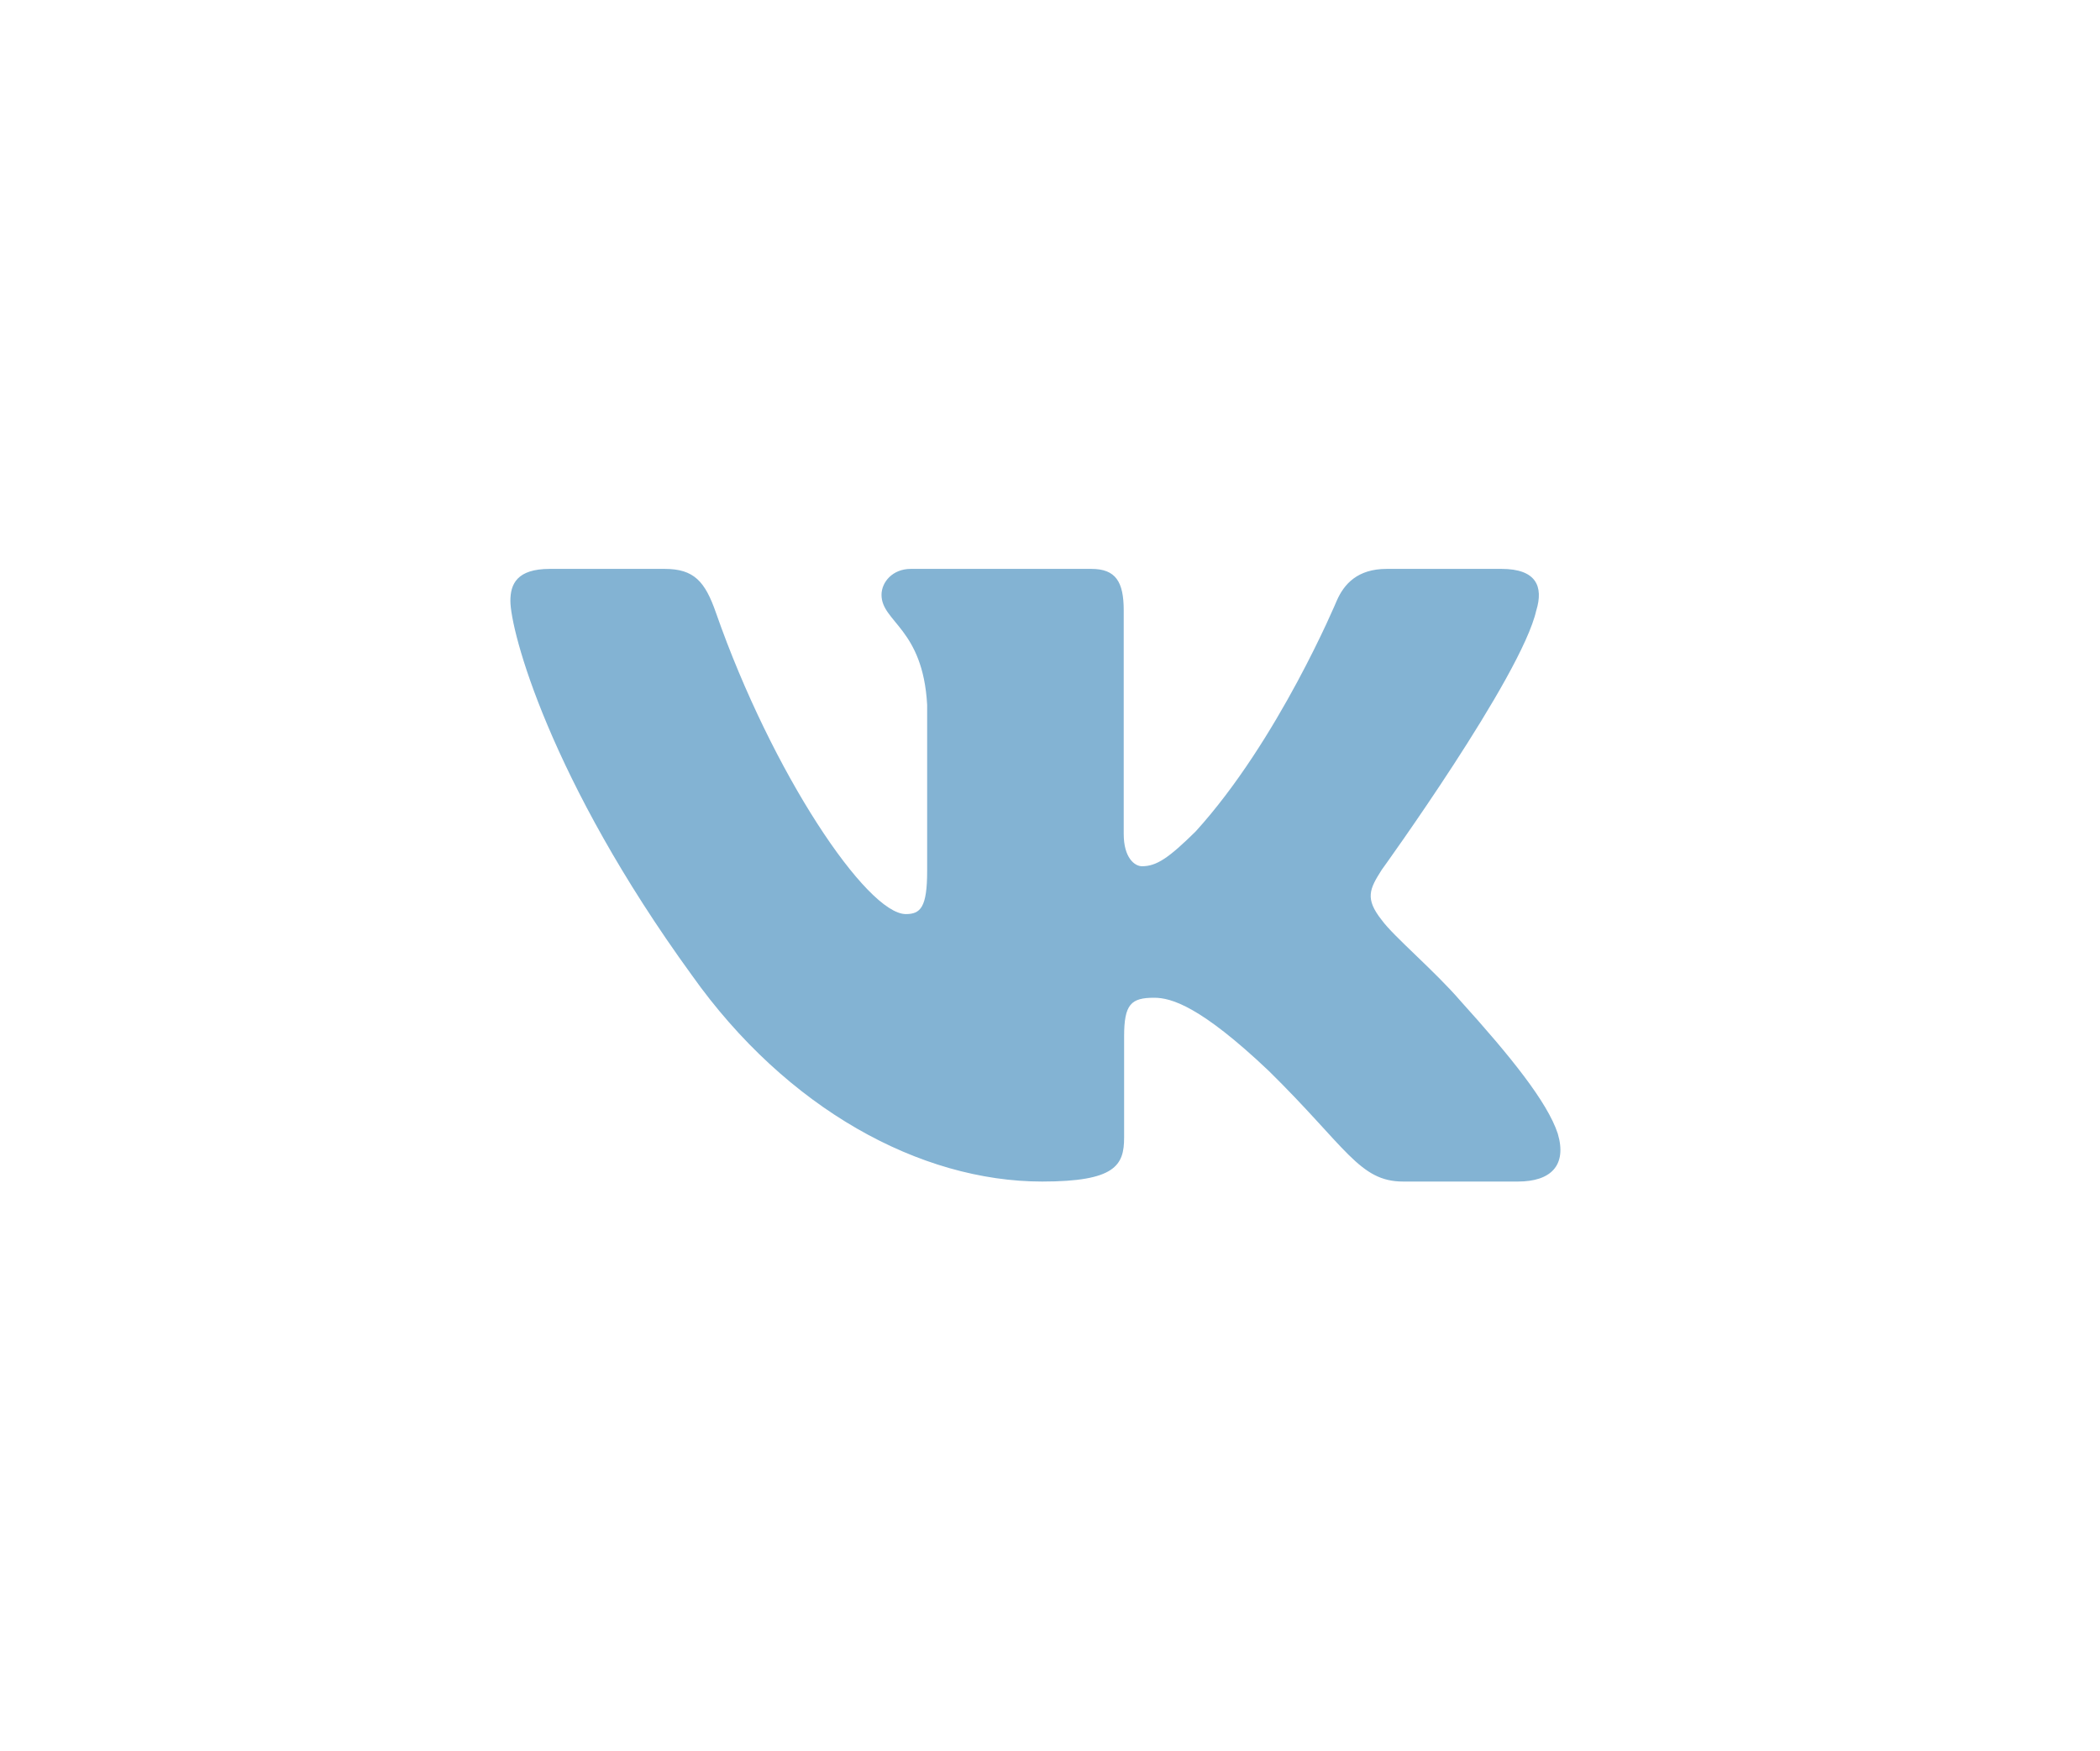
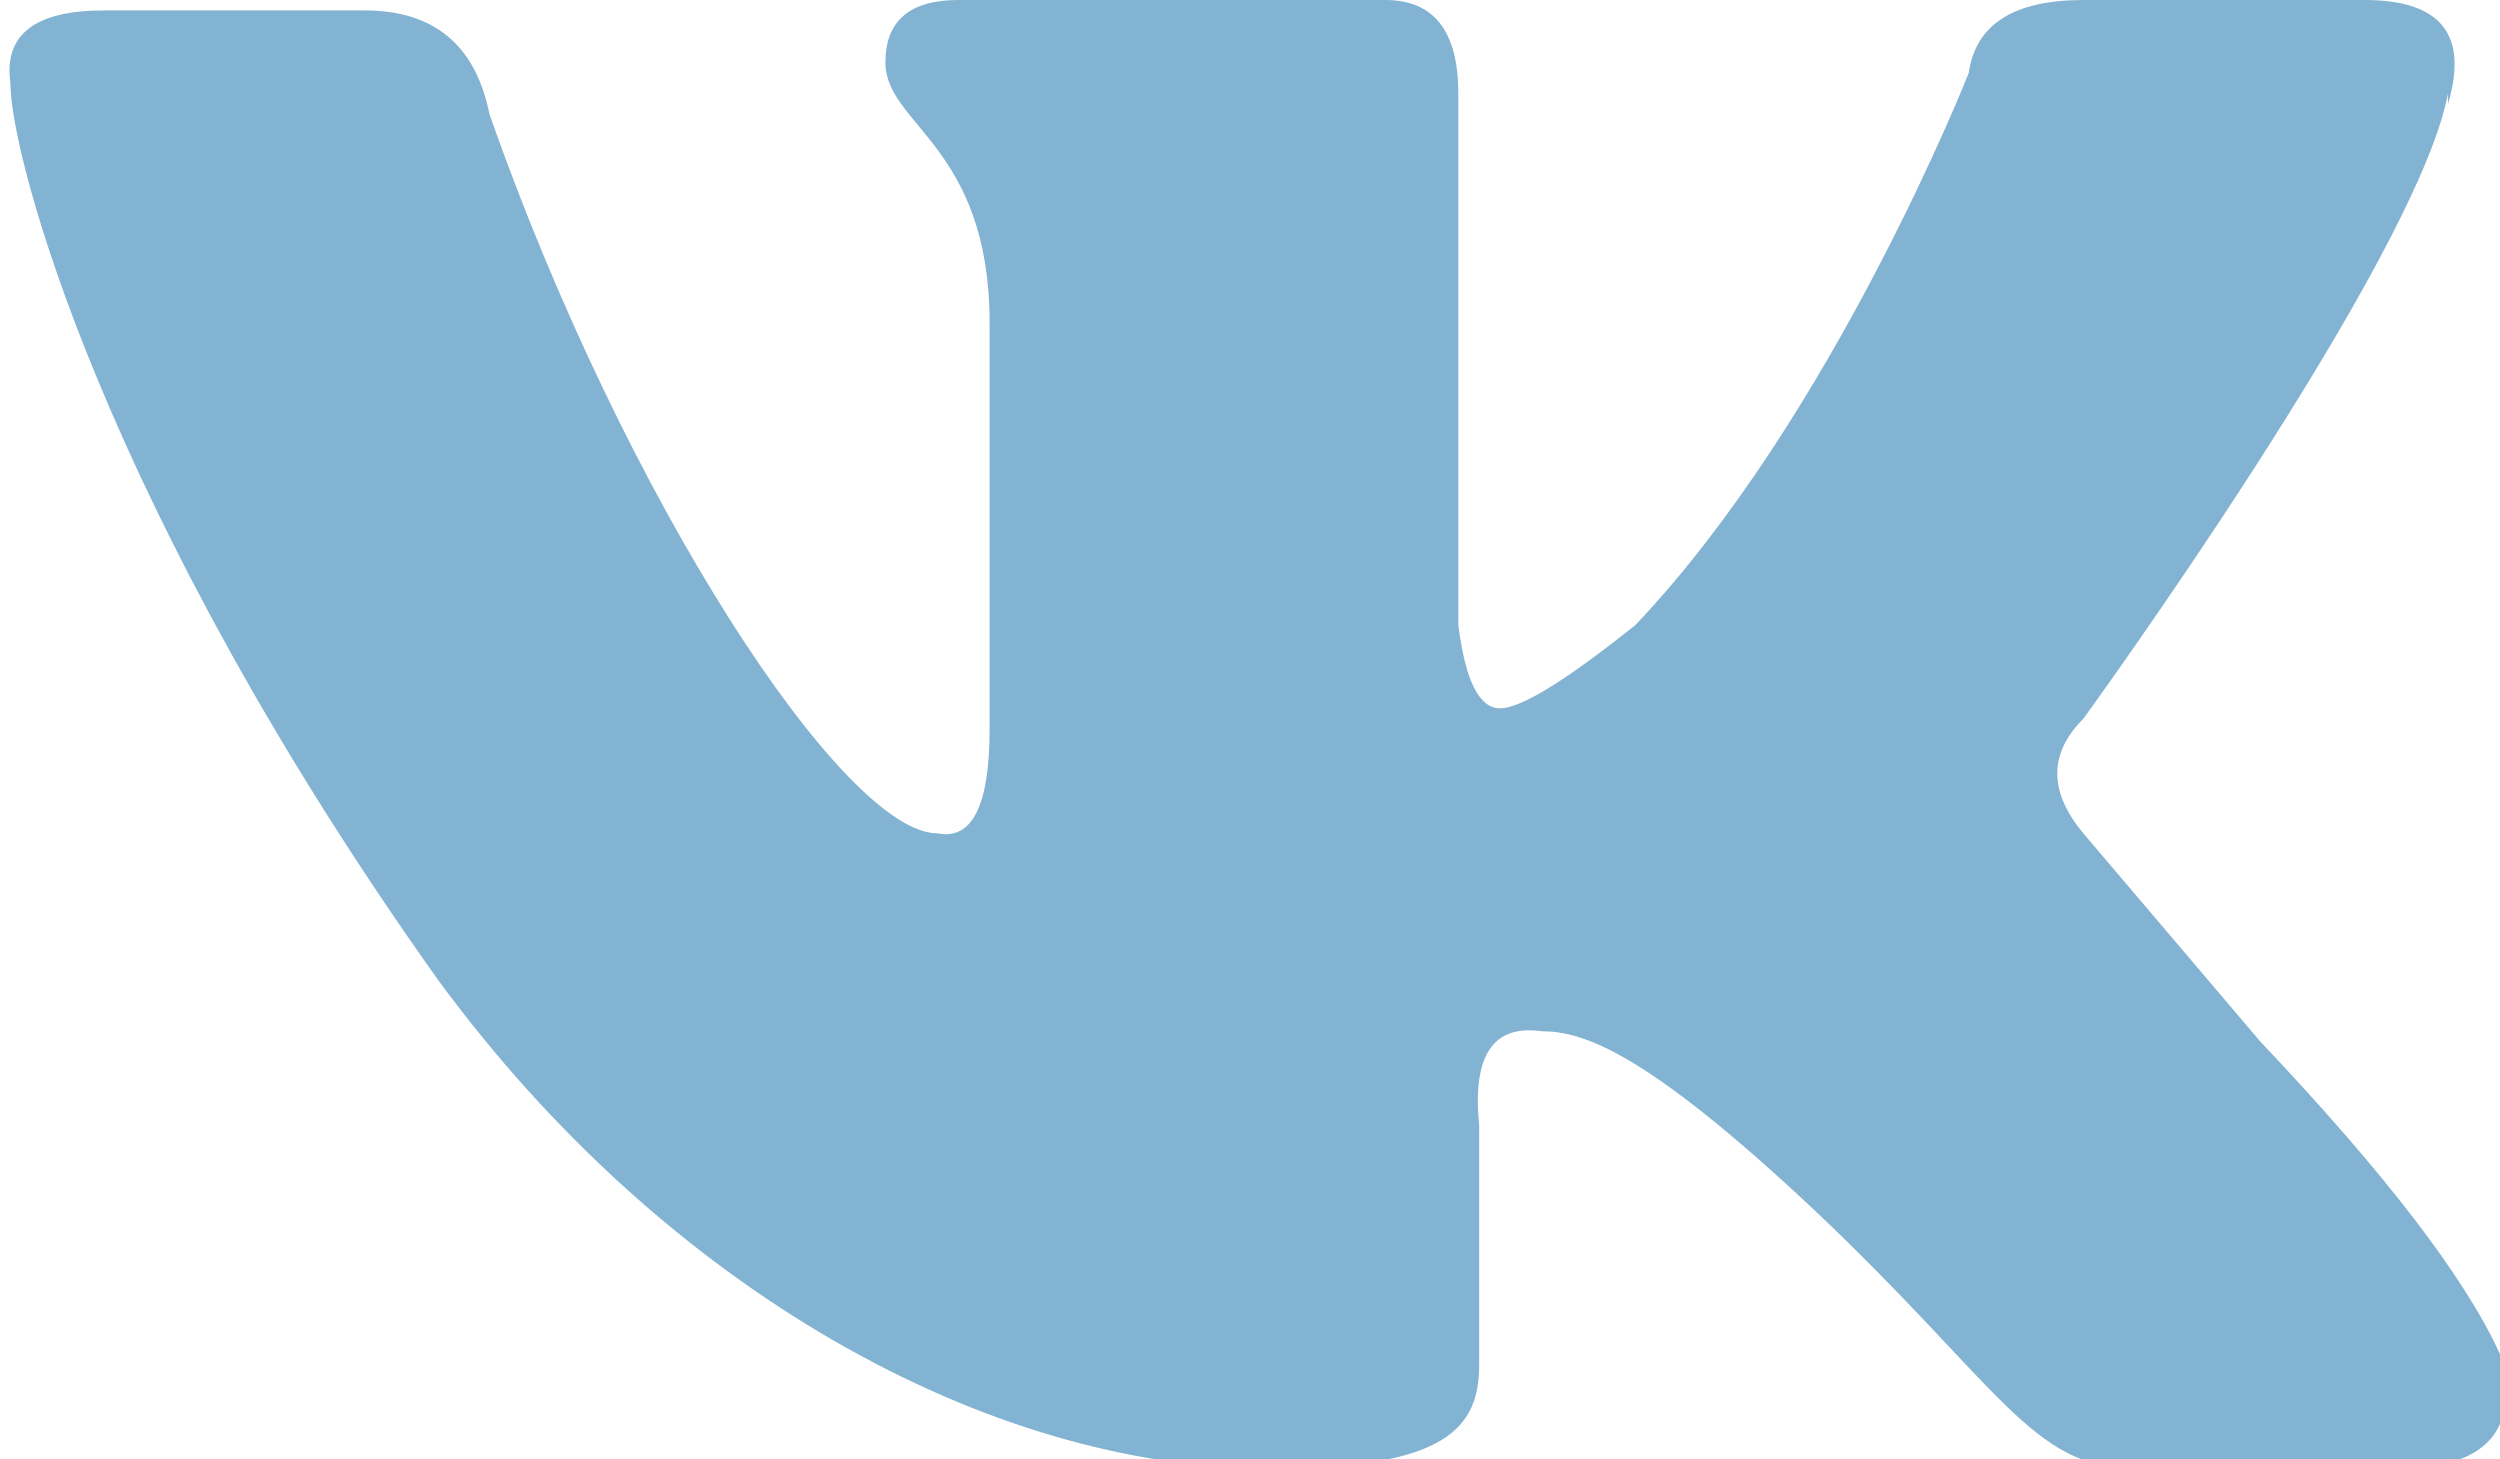
- <svg xmlns="http://www.w3.org/2000/svg" width="48" height="40" viewBox="0 0 48 40">
-   <path fill-rule="evenodd" clip-rule="evenodd" d="M35.116 13.948C35.282 13.402 35.116 13 34.321 13H31.696C31.028 13 30.72 13.347 30.553 13.73C30.553 13.73 29.218 16.926 27.327 19.002C26.715 19.604 26.437 19.795 26.103 19.795C25.936 19.795 25.685 19.604 25.685 19.057V13.948C25.685 13.292 25.501 13 24.945 13H20.817C20.4 13 20.149 13.304 20.149 13.593C20.149 14.214 21.095 14.358 21.192 16.106V19.904C21.192 20.737 21.039 20.888 20.705 20.888C19.815 20.888 17.65 17.677 16.365 14.003C16.116 13.288 15.864 13 15.193 13H12.566C11.816 13 11.666 13.347 11.666 13.73C11.666 14.412 12.556 17.8 15.811 22.281C17.981 25.341 21.036 27 23.819 27C25.488 27 25.694 26.632 25.694 25.997V23.684C25.694 22.947 25.852 22.8 26.381 22.8C26.771 22.8 27.438 22.992 28.996 24.467C30.776 26.216 31.069 27 32.071 27H34.696C35.446 27 35.822 26.632 35.606 25.904C35.368 25.18 34.518 24.129 33.391 22.882C32.779 22.172 31.861 21.407 31.582 21.024C31.193 20.533 31.304 20.314 31.582 19.877C31.582 19.877 34.782 15.451 35.115 13.948H35.116Z" fill="#83B3D3" />
+ <svg xmlns="http://www.w3.org/2000/svg" width="24" height="14" fill="none" viewBox="0 0 24 14">
+   <path fill="#83b3d3" fill-rule="evenodd" d="M23.5 1q.3-1-.8-1H20q-1 0-1.1.7S17.6 4 15.7 6q-1 .8-1.3.8T14 6V.9q0-.9-.7-.9H9.2q-.7 0-.7.6c0 .6 1 .8 1 2.5V7q0 1.1-.5 1c-.9 0-3-3.2-4.3-6.9q-.2-1-1.2-1H1q-1 0-.9.7c0 .7.9 4.1 4.1 8.6 2.2 3 5.3 4.7 8 4.7 1.7 0 2-.4 2-1v-2.3q-.1-1 .6-.9c.4 0 1 .2 2.6 1.7 1.8 1.7 2.1 2.5 3.1 2.5H23q1.3 0 1-1.1-.5-1.1-2.3-3L20 8q-.5-.6 0-1.1s3.2-4.4 3.5-6" clip-rule="evenodd" />
</svg>
